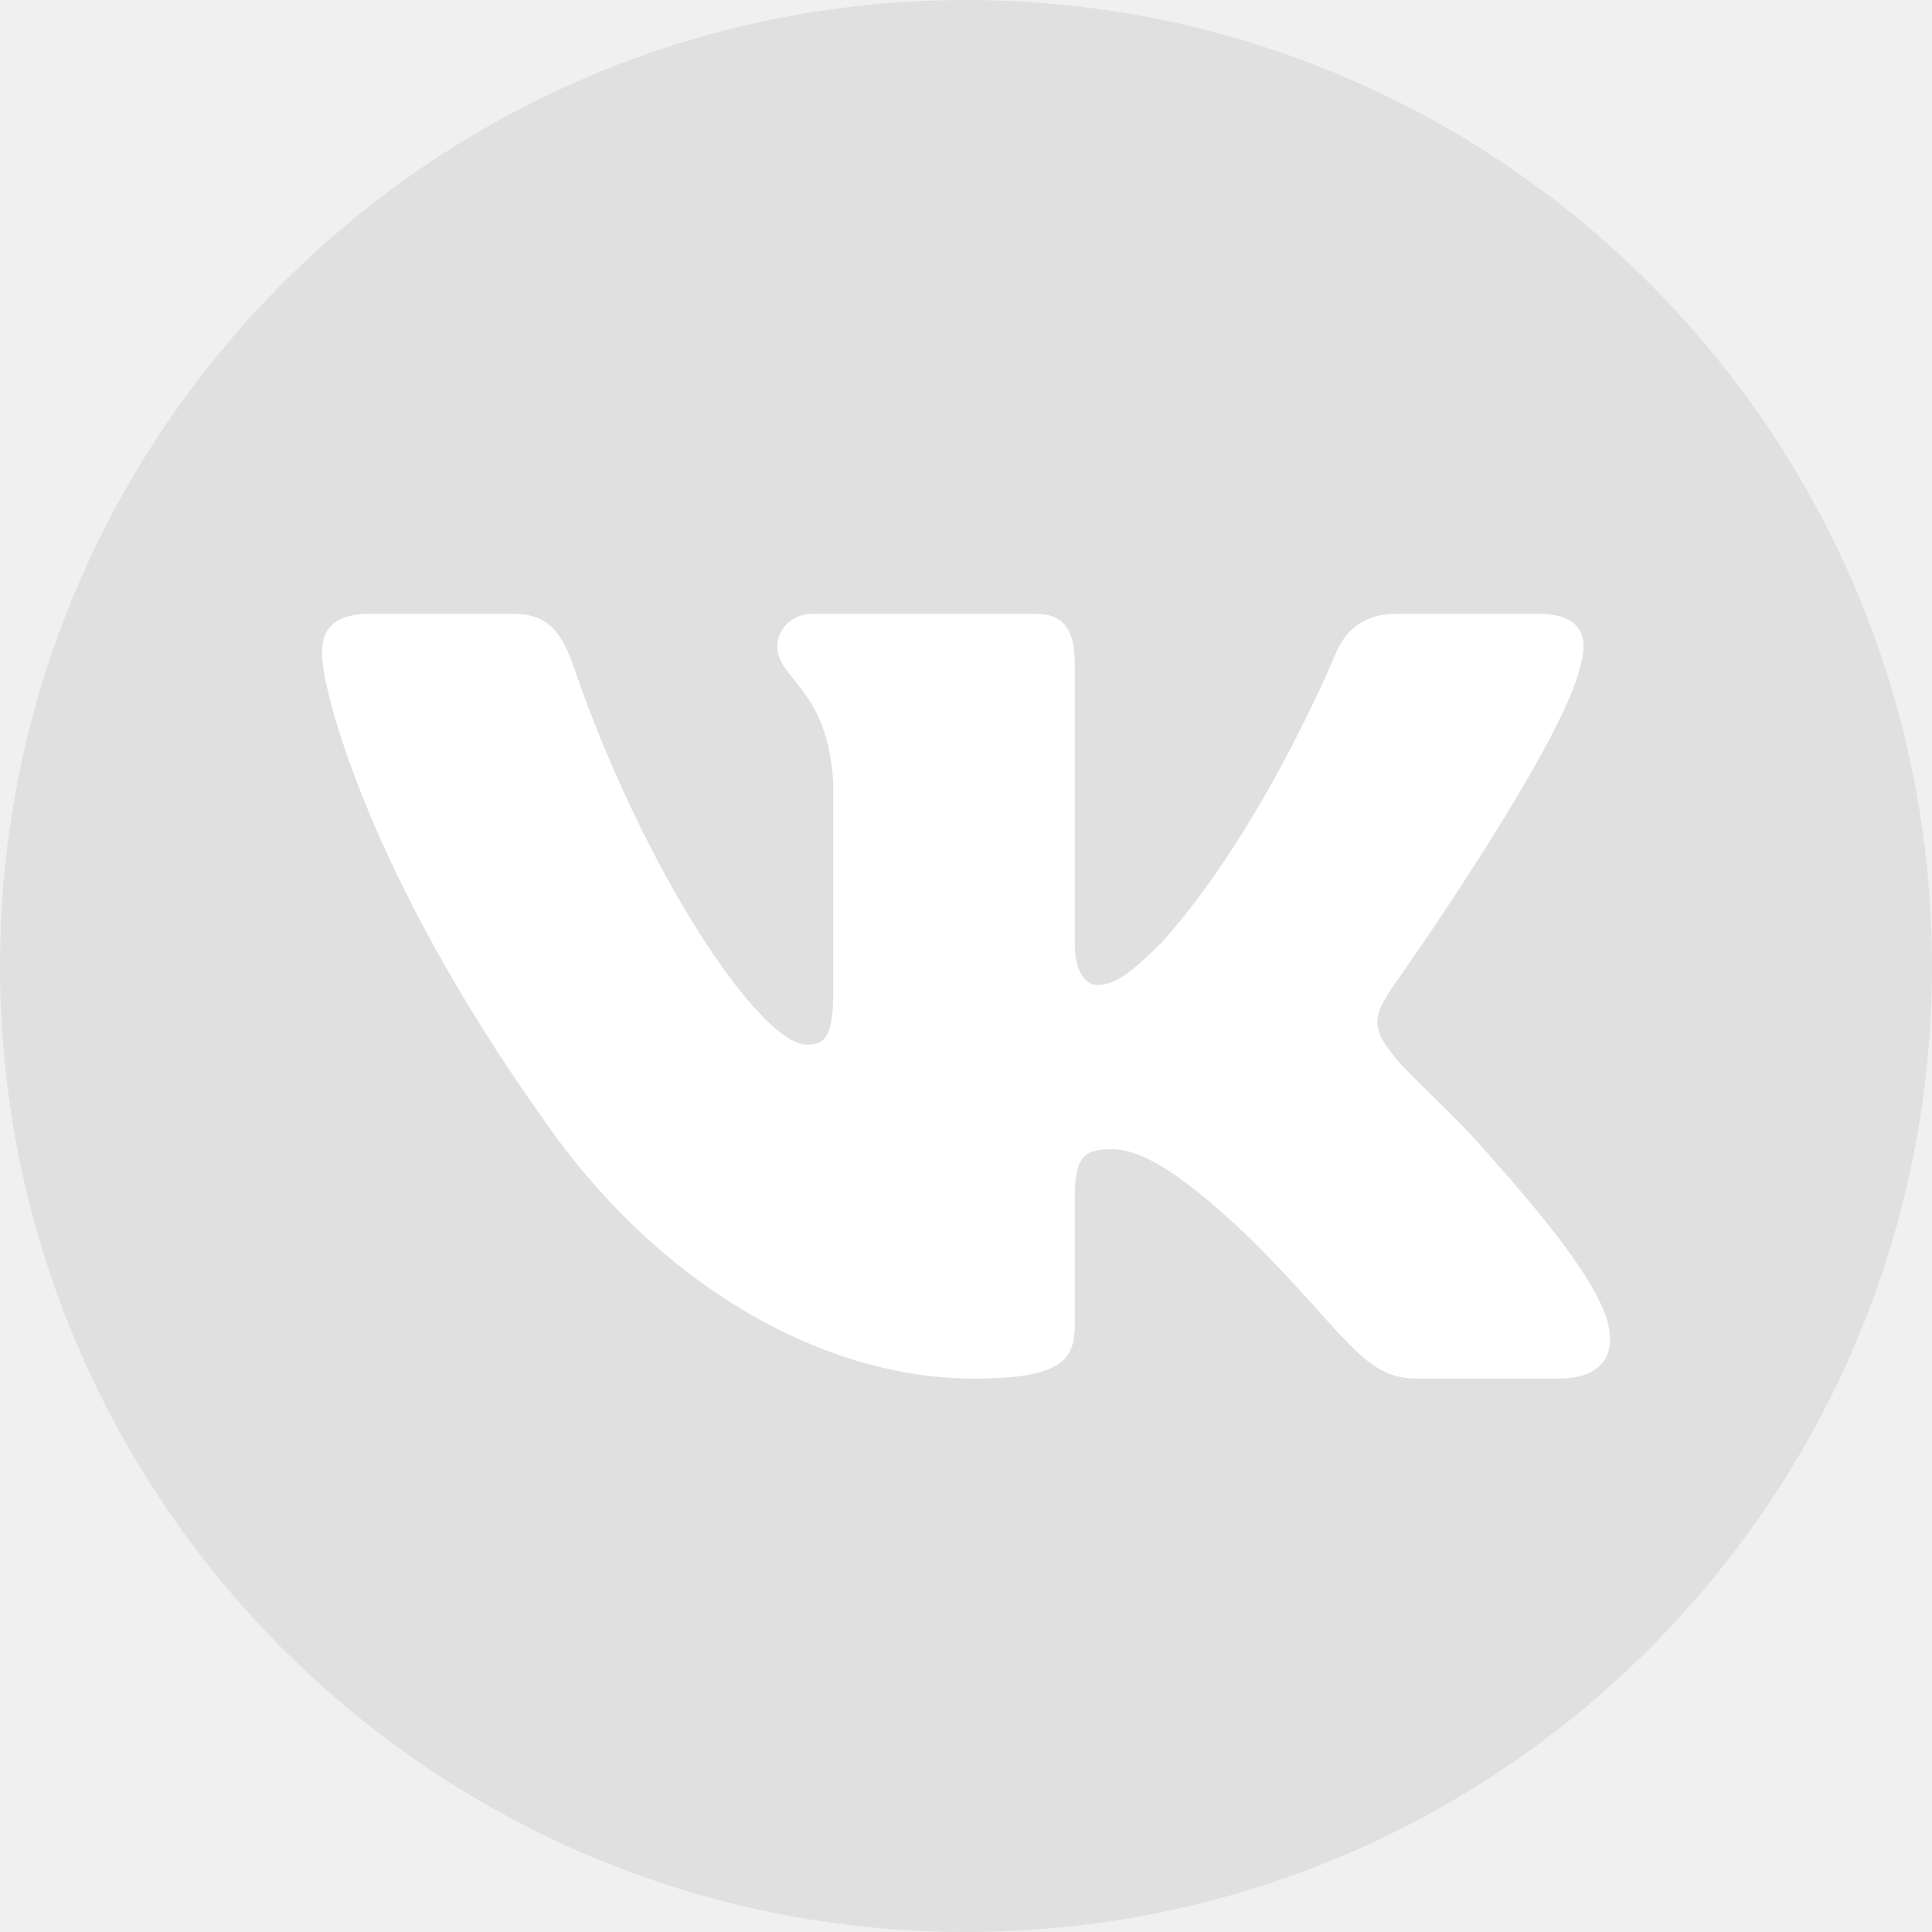
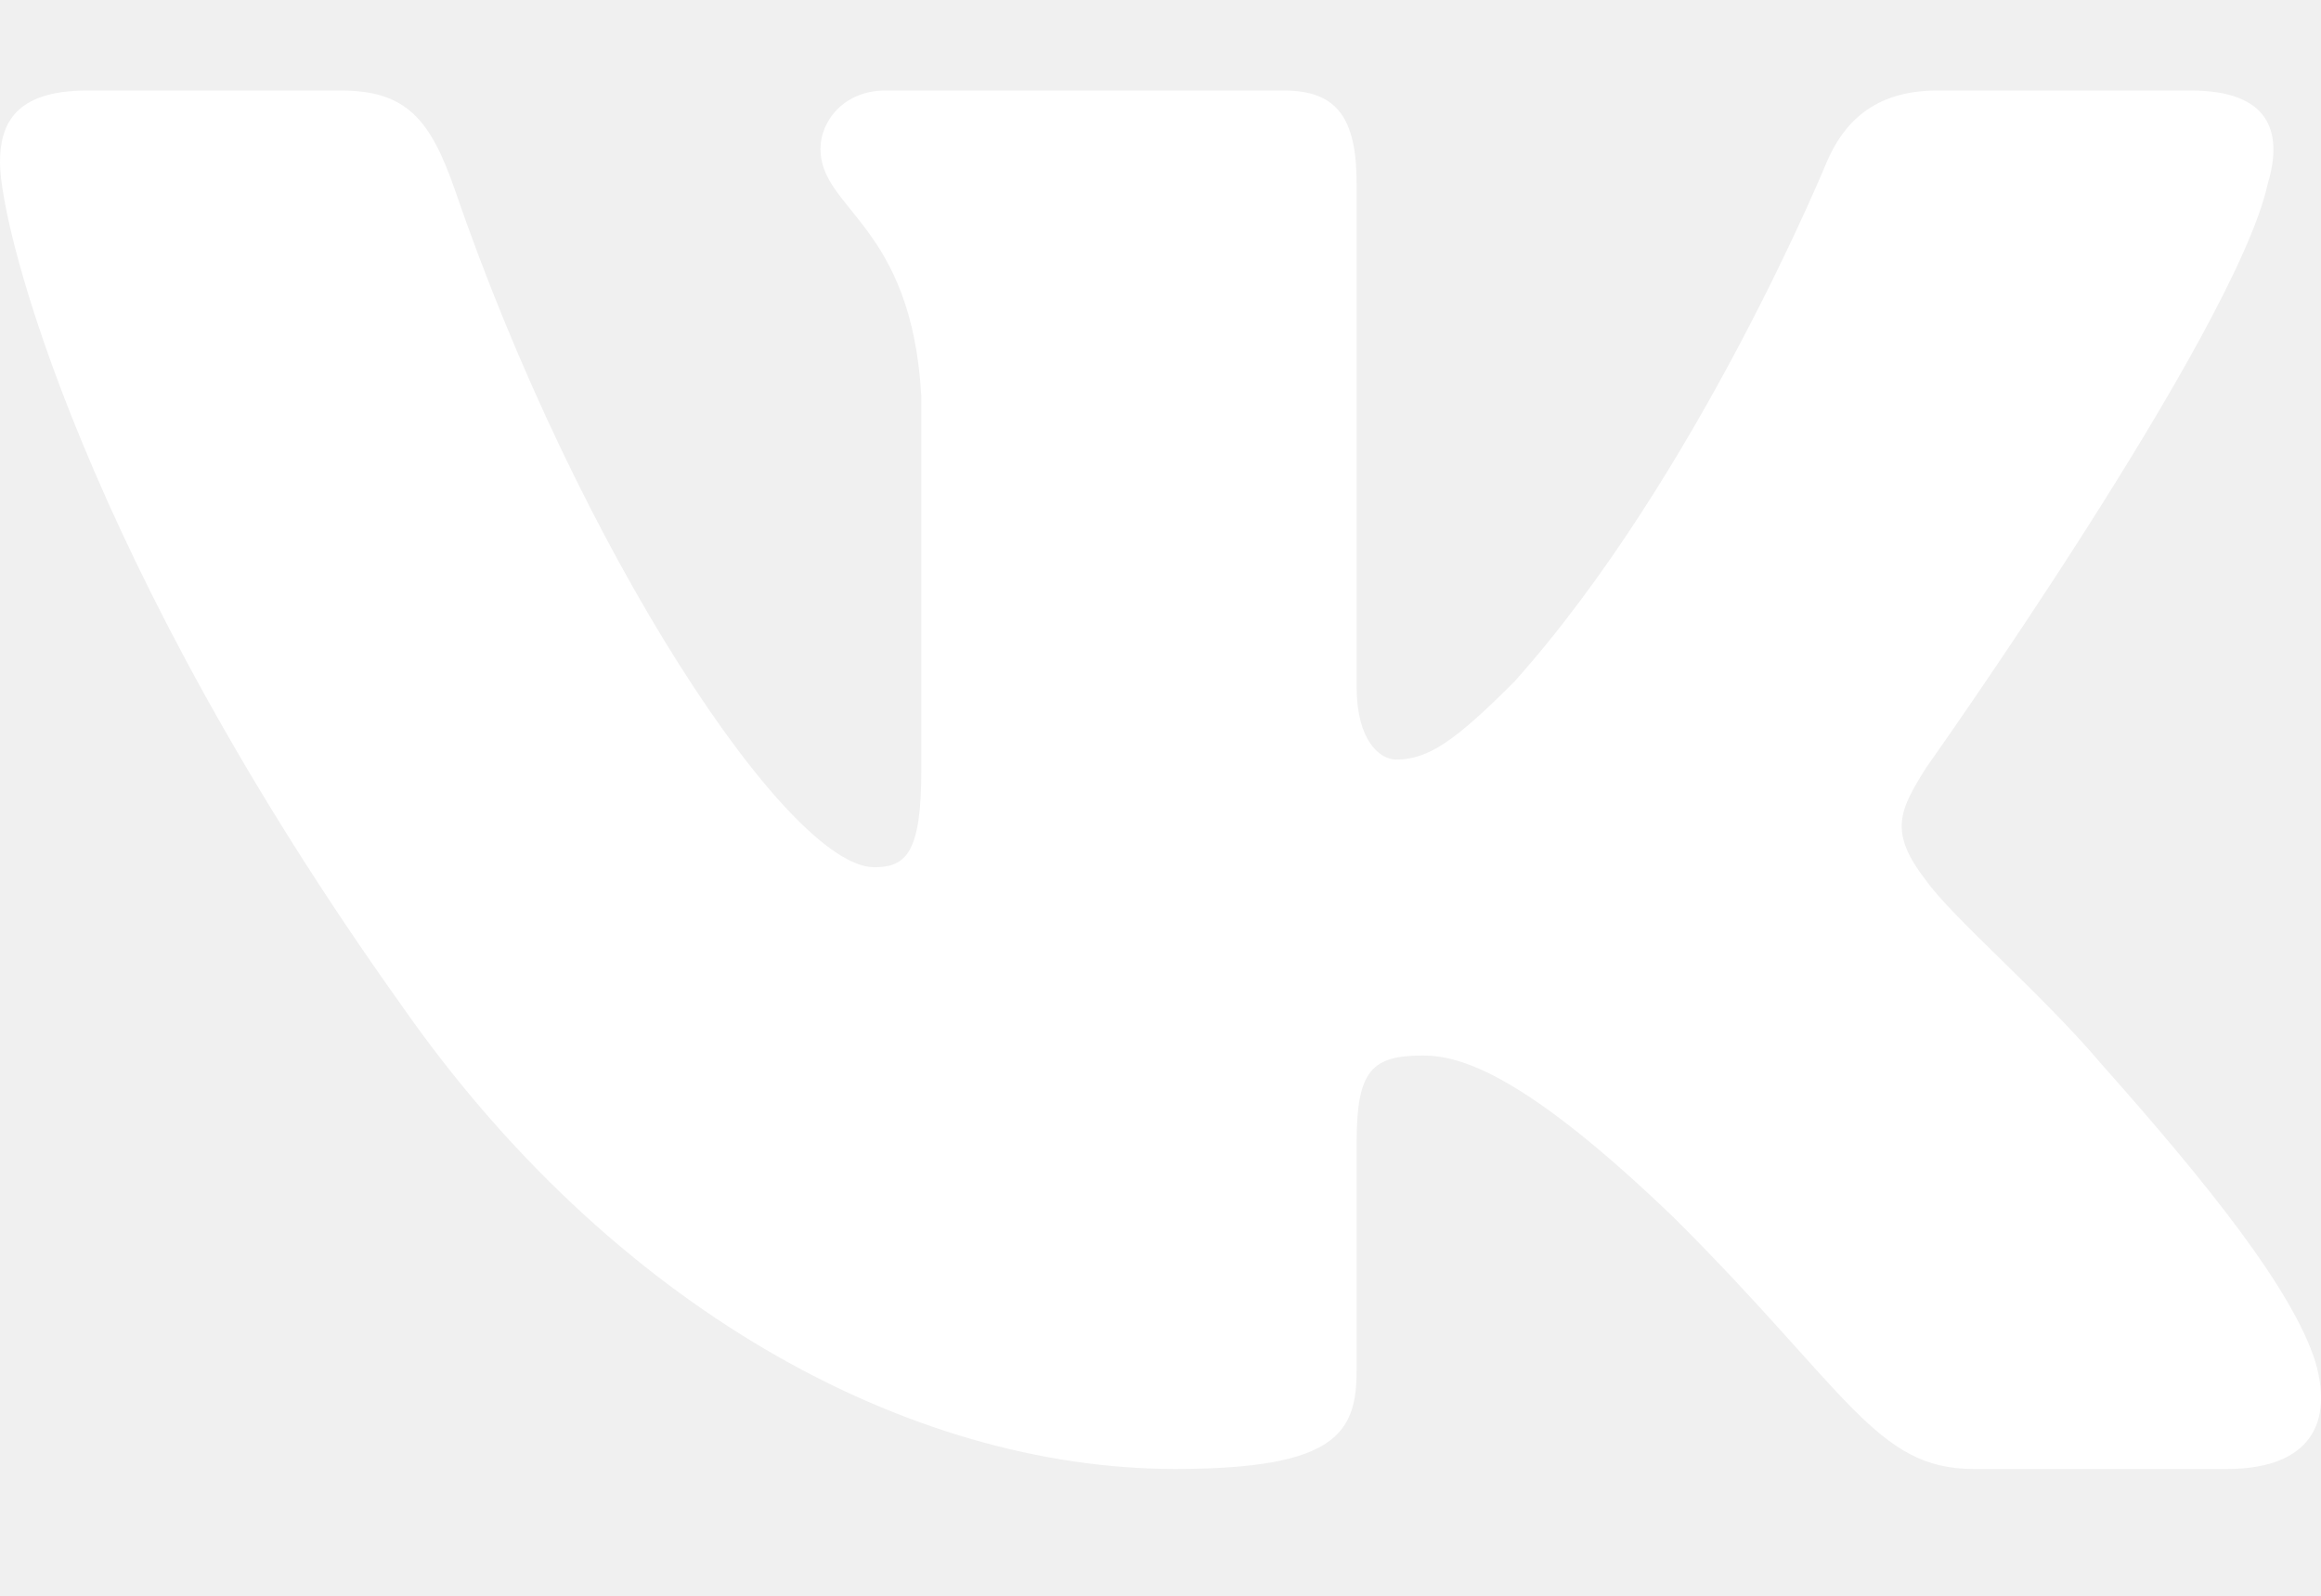
- <svg xmlns="http://www.w3.org/2000/svg" width="24" height="24" viewBox="0 0 24 24" fill="none">
-   <rect width="24" height="24" rx="12" fill="#E0E0E0" />
-   <path fill-rule="evenodd" clip-rule="evenodd" d="M19.633 8.267C19.744 7.896 19.633 7.624 19.104 7.624H17.353C16.908 7.624 16.703 7.859 16.592 8.119C16.592 8.119 15.701 10.289 14.44 11.698C14.033 12.106 13.847 12.236 13.624 12.236C13.513 12.236 13.352 12.106 13.352 11.735V8.267C13.352 7.822 13.223 7.624 12.852 7.624H10.101C9.823 7.624 9.656 7.83 9.656 8.026C9.656 8.448 10.287 8.545 10.351 9.732V12.31C10.351 12.875 10.249 12.978 10.027 12.978C9.434 12.978 7.99 10.798 7.134 8.304C6.966 7.82 6.798 7.624 6.351 7.624H4.6C4.1 7.624 4 7.859 4 8.119C4 8.583 4.594 10.882 6.763 13.923C8.21 16 10.248 17.126 12.102 17.126C13.215 17.126 13.352 16.876 13.352 16.445V14.876C13.352 14.376 13.458 14.276 13.81 14.276C14.07 14.276 14.515 14.405 15.553 15.407C16.74 16.593 16.936 17.126 17.603 17.126H19.354C19.854 17.126 20.104 16.876 19.959 16.383C19.802 15.891 19.235 15.177 18.483 14.331C18.075 13.849 17.463 13.33 17.278 13.07C17.018 12.736 17.092 12.588 17.278 12.292C17.278 12.292 19.41 9.287 19.633 8.267V8.267Z" fill="white" />
+ <svg xmlns="http://www.w3.org/2000/svg" width="16" height="11" viewBox="0 0 16 11" fill="none">
+   <path fill-rule="evenodd" clip-rule="evenodd" d="M15.633 1.267C15.744 0.896 15.633 0.624 15.104 0.624H13.353C12.908 0.624 12.703 0.859 12.592 1.119C12.592 1.119 11.701 3.289 10.44 4.698C10.033 5.106 9.847 5.236 9.624 5.236C9.513 5.236 9.352 5.106 9.352 4.735V1.267C9.352 0.822 9.223 0.624 8.852 0.624H6.101C5.823 0.624 5.656 0.83 5.656 1.026C5.656 1.448 6.286 1.545 6.351 2.732V5.31C6.351 5.875 6.249 5.978 6.027 5.978C5.434 5.978 3.99 3.798 3.134 1.304C2.966 0.82 2.798 0.624 2.351 0.624H0.6C0.1 0.624 0 0.859 0 1.119C0 1.583 0.594 3.882 2.763 6.923C4.21 9 6.247 10.126 8.102 10.126C9.215 10.126 9.352 9.876 9.352 9.445V7.876C9.352 7.375 9.458 7.276 9.81 7.276C10.07 7.276 10.515 7.405 11.553 8.407C12.74 9.593 12.935 10.126 13.603 10.126H15.354C15.854 10.126 16.104 9.876 15.96 9.383C15.802 8.891 15.235 8.177 14.483 7.331C14.075 6.849 13.463 6.33 13.278 6.07C13.018 5.736 13.092 5.588 13.278 5.292C13.278 5.292 15.41 2.287 15.633 1.267V1.267Z" fill="white" />
</svg>
